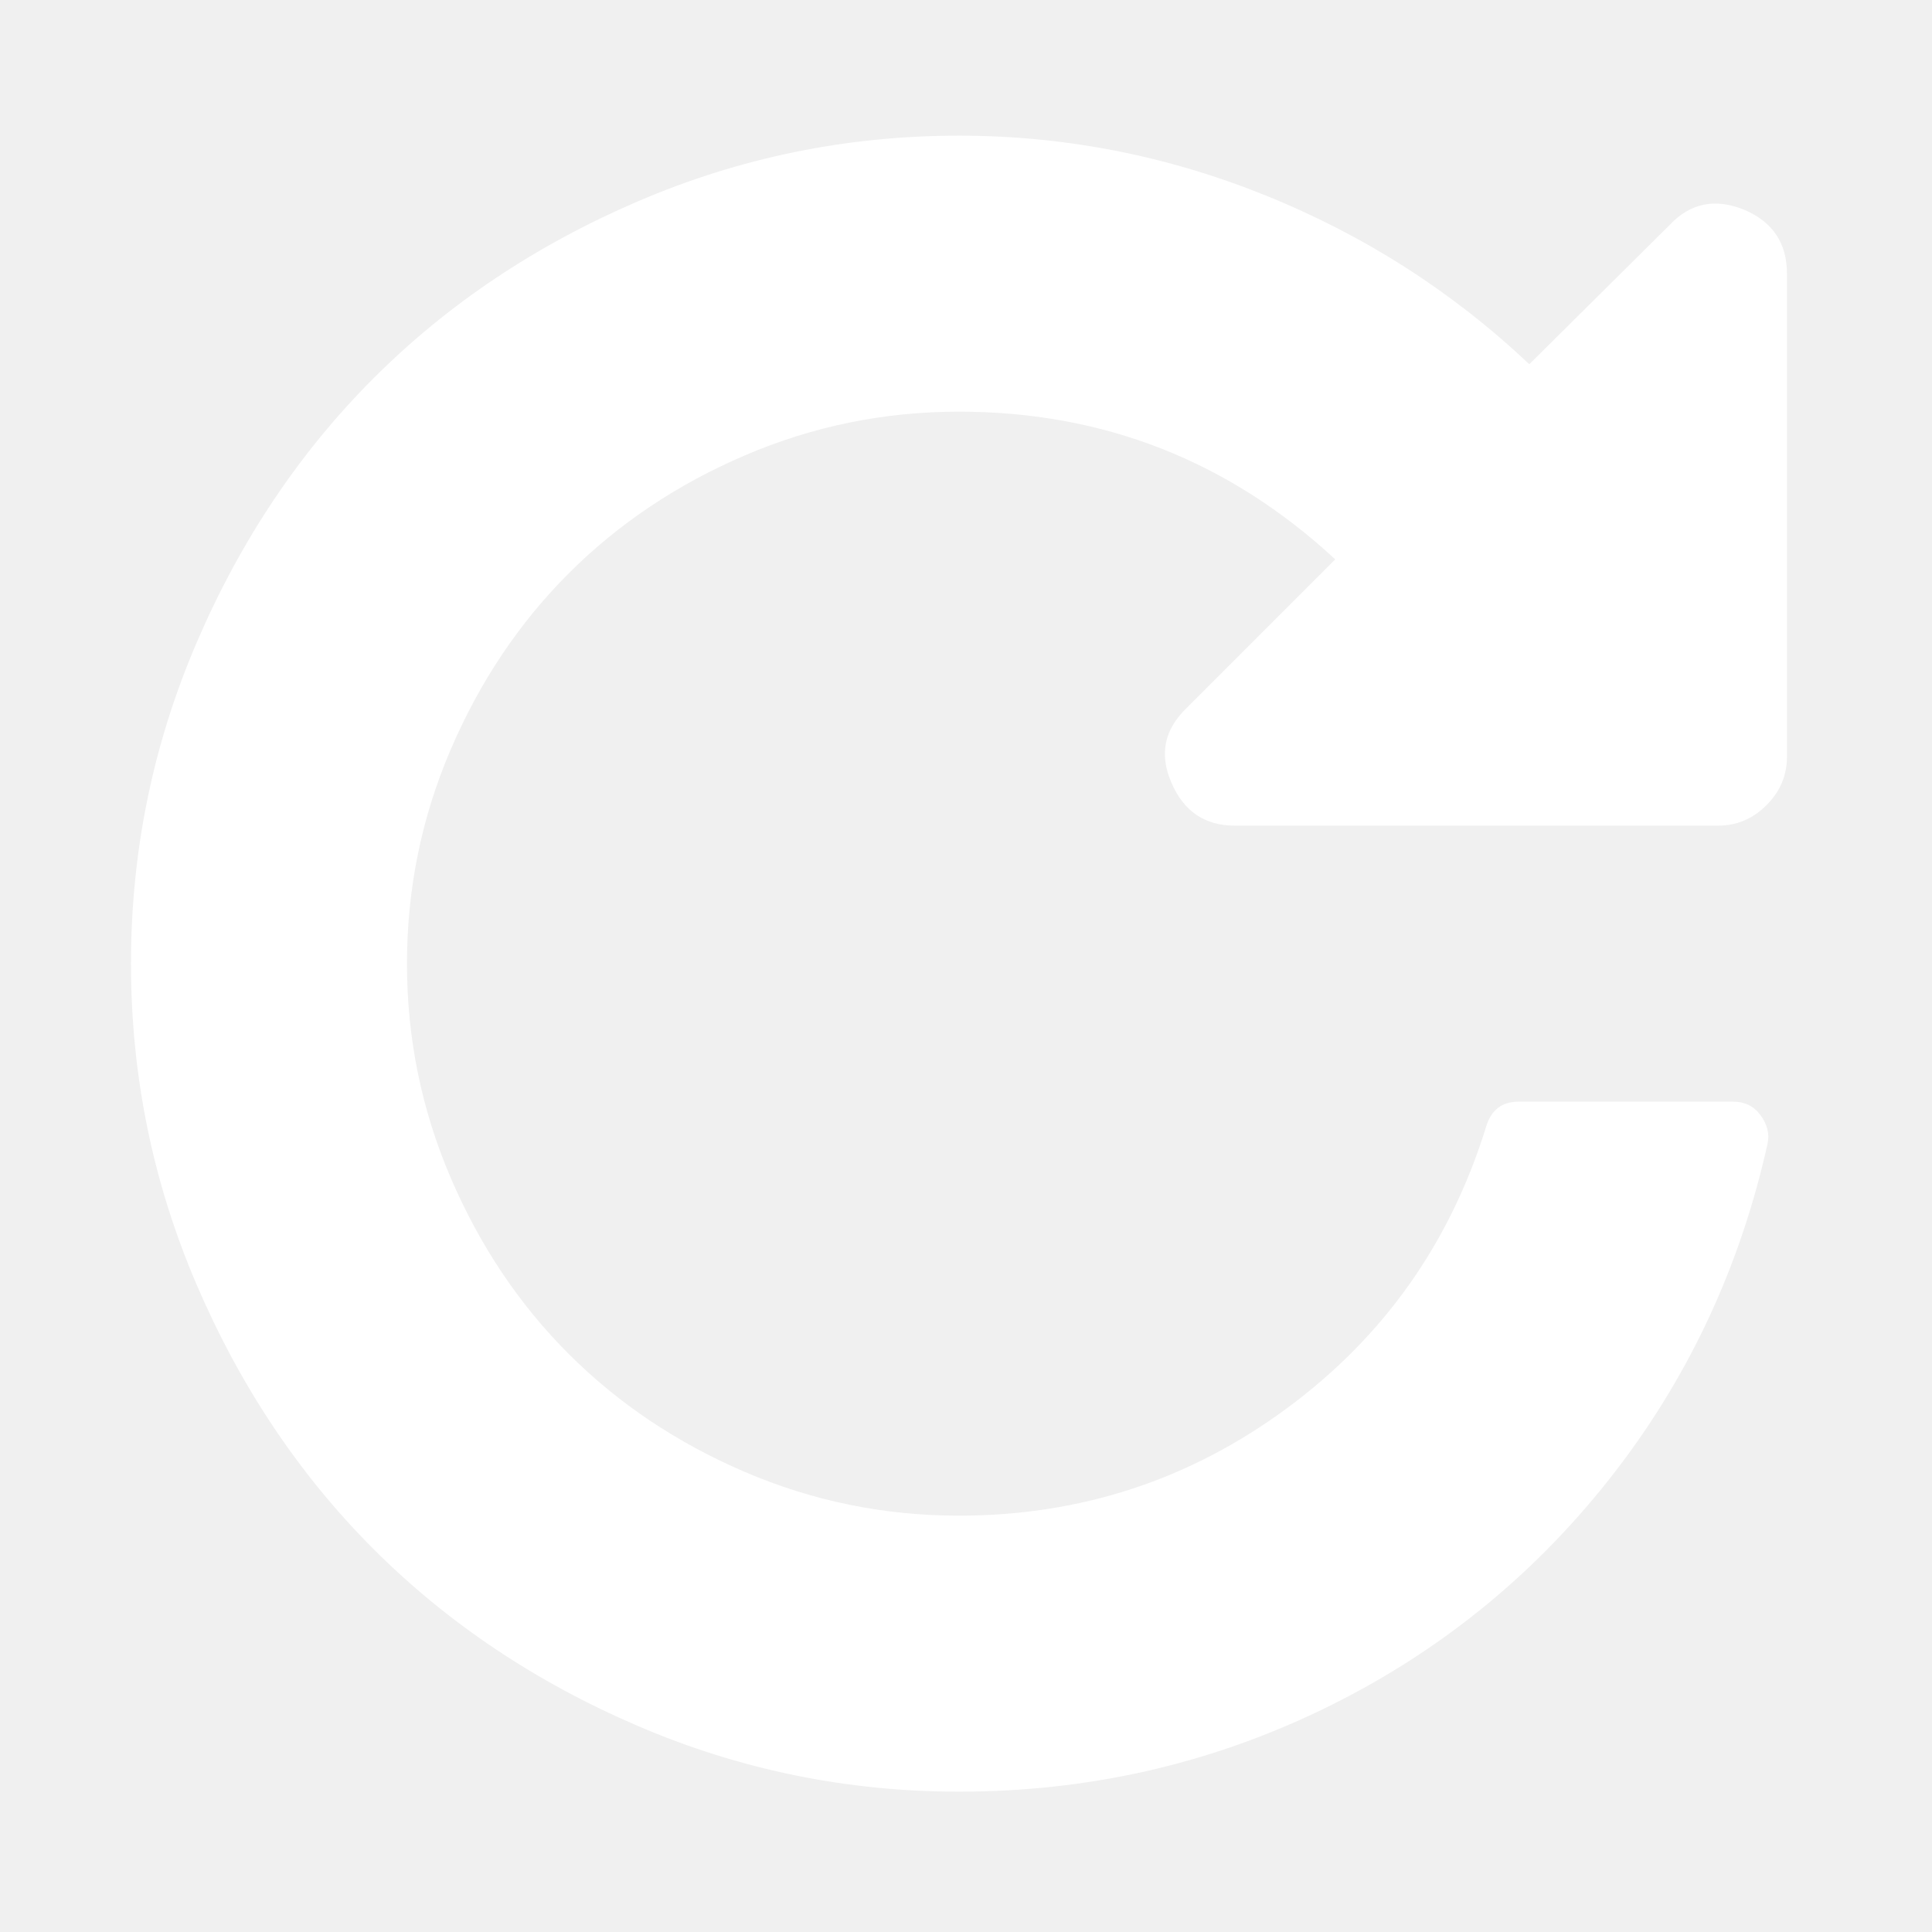
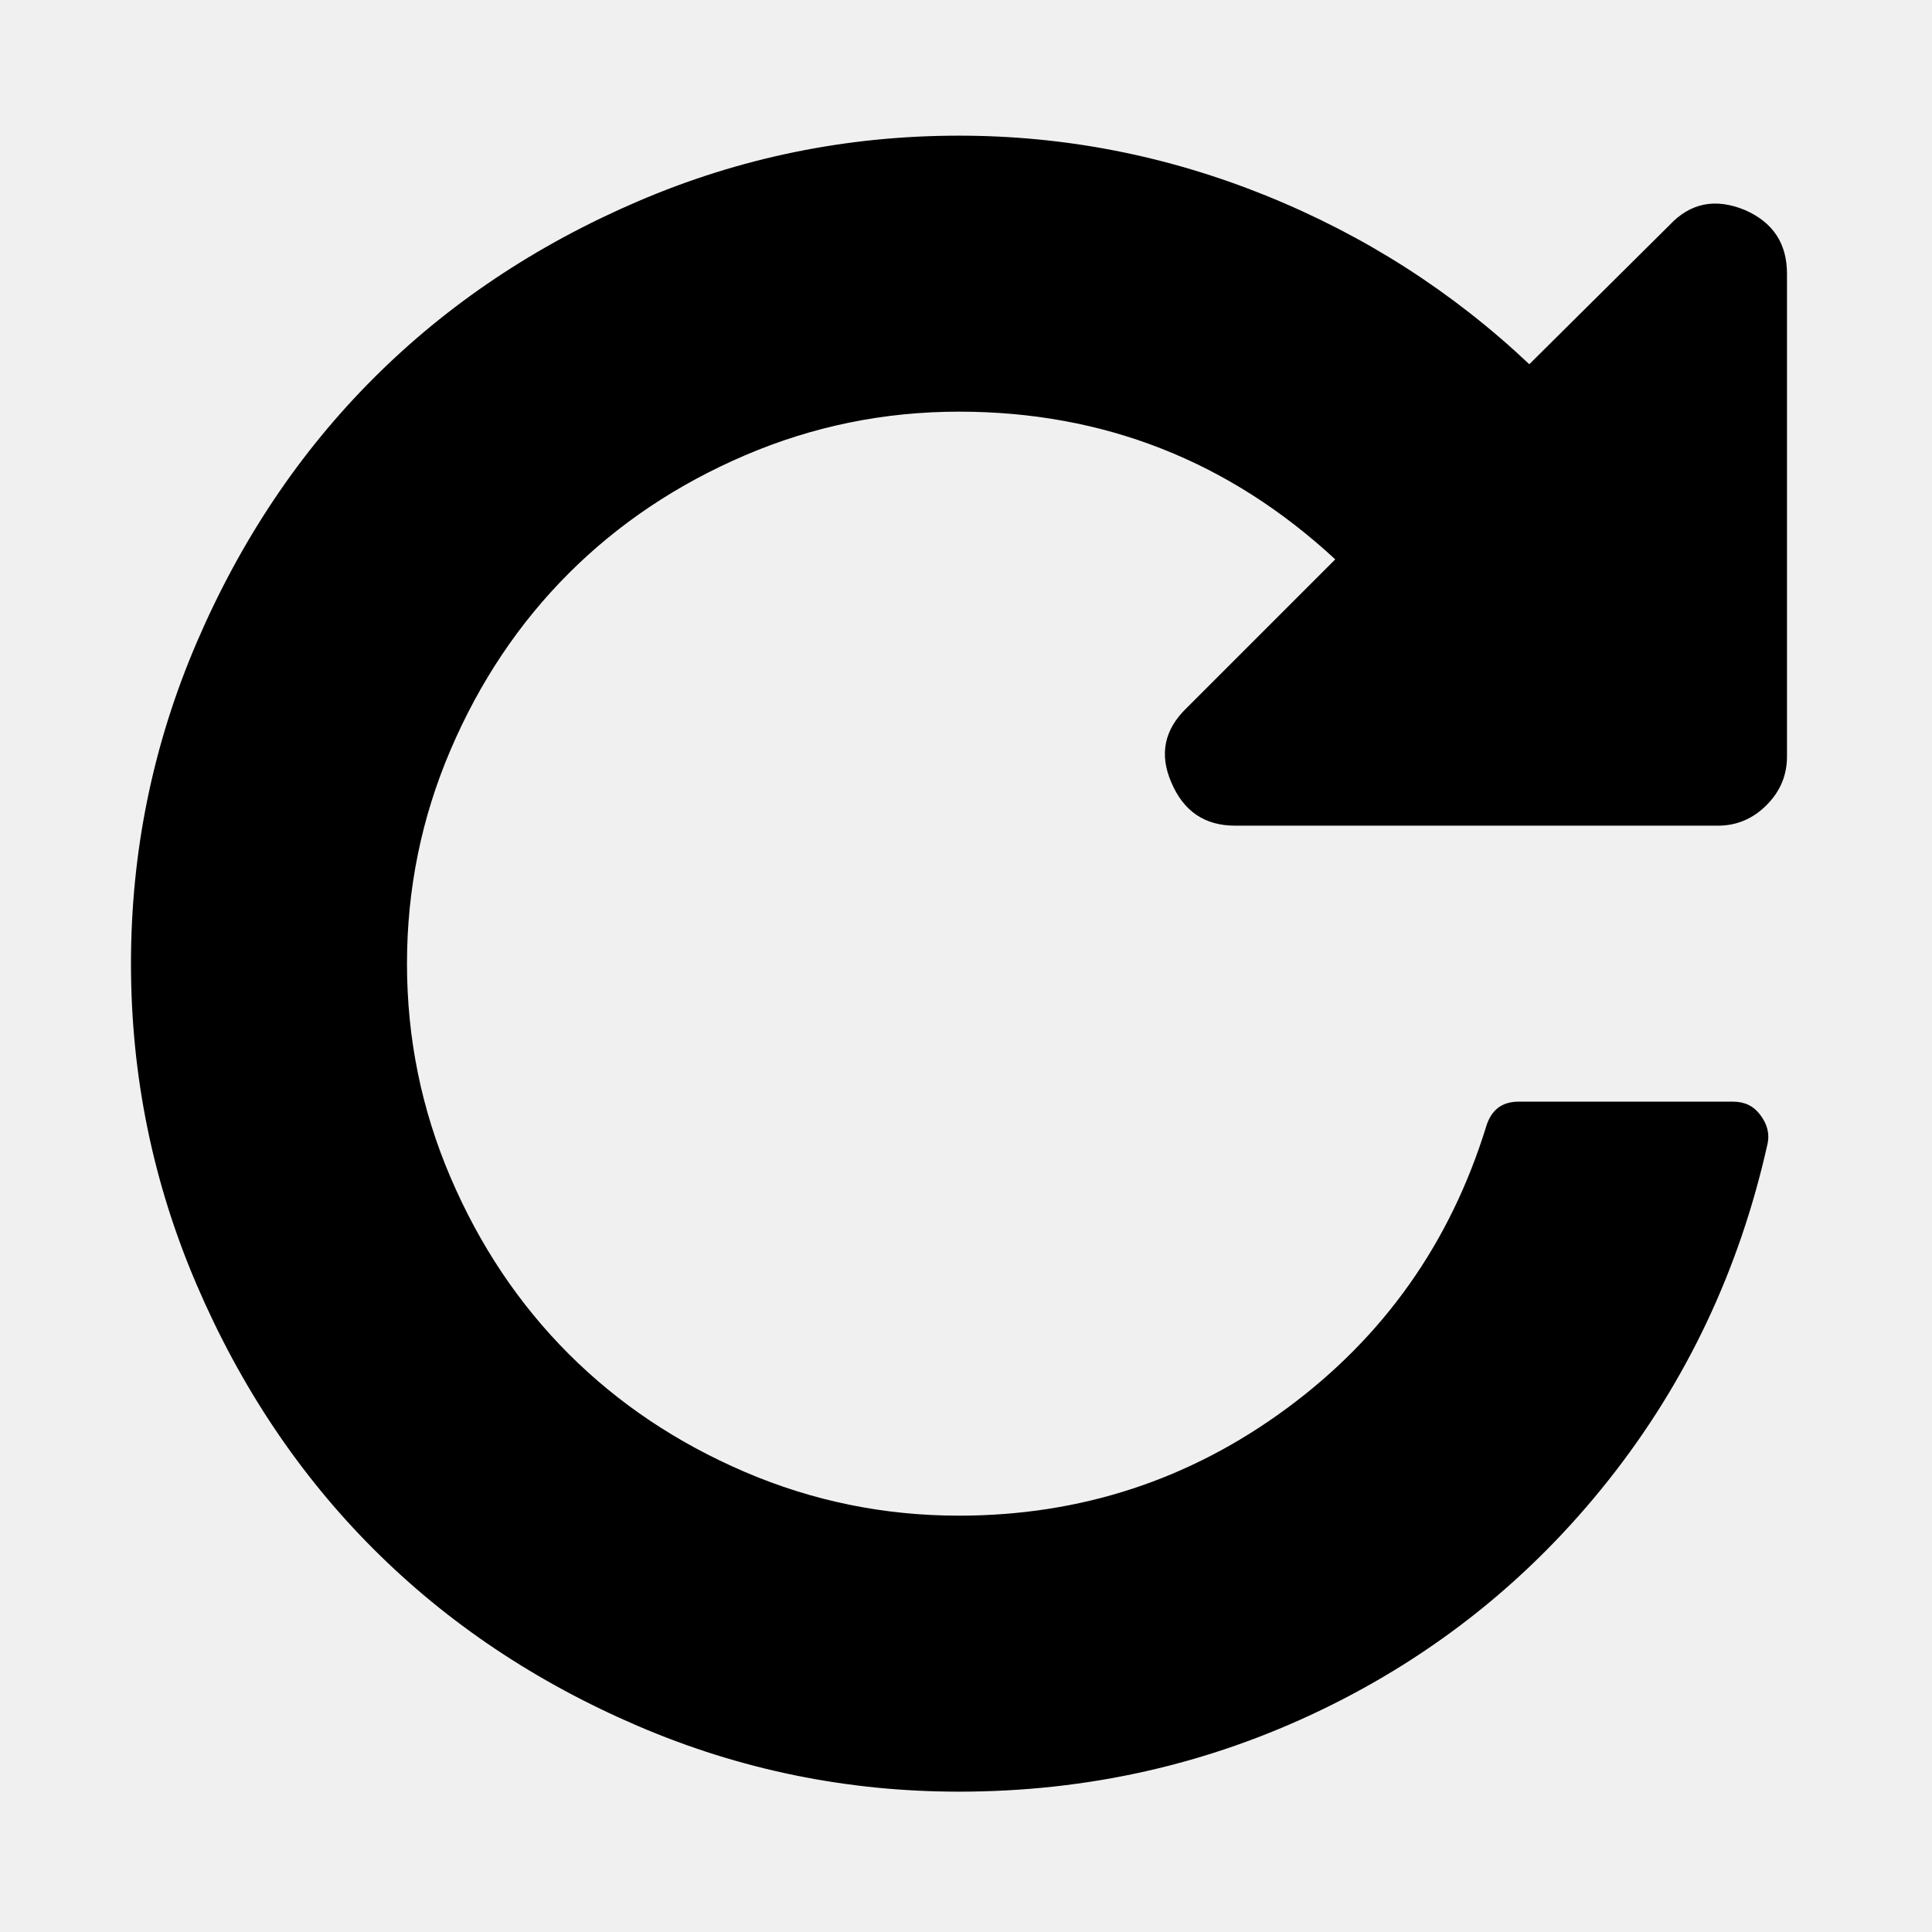
- <svg xmlns="http://www.w3.org/2000/svg" viewBox="0 -256 1792 1792" id="svg3037" version="1.1" width="100%" height="100%">
+ <svg xmlns="http://www.w3.org/2000/svg" viewBox="0 -256 1792 1792" id="svg3037" version="1.1" width="10%" height="10%">
  <defs id="defs3045" />
  <g transform="matrix(1,0,0,-1,121.4915,1277.831)" id="g3039">
-     <path d="M 1536,1280 V 832 q 0,-26 -19,-45 -19,-19 -45,-19 h -448 q -42,0 -59,40 -17,39 14,69 l 138,138 Q 969,1152 768,1152 664,1152 569.5,1111.5 475,1071 406,1002 337,933 296.5,838.5 256,744 256,640 256,536 296.5,441.5 337,347 406,278 475,209 569.5,168.5 664,128 768,128 q 169,0 304,99.5 135,99.5 185,261.5 7,23 30,23 h 199 q 16,0 25,-12 10,-13 7,-27 Q 1479,298 1370.5,161 1262,24 1104.5,-52 947,-128 768,-128 612,-128 470,-67 328,-6 225,97 122,200 61,342 0,484 0,640 q 0,156 61,298 61,142 164,245 103,103 245,164 142,61 298,61 147,0 284.5,-55.5 Q 1190,1297 1297,1196 l 130,129 q 29,31 70,14 39,-17 39,-59 z" id="path3041" style="fill:#ffffff" />
+     <path d="M 1536,1280 V 832 q 0,-26 -19,-45 -19,-19 -45,-19 h -448 q -42,0 -59,40 -17,39 14,69 l 138,138 Q 969,1152 768,1152 664,1152 569.5,1111.5 475,1071 406,1002 337,933 296.5,838.5 256,744 256,640 256,536 296.5,441.5 337,347 406,278 475,209 569.5,168.5 664,128 768,128 q 169,0 304,99.5 135,99.5 185,261.5 7,23 30,23 h 199 q 16,0 25,-12 10,-13 7,-27 Q 1479,298 1370.5,161 1262,24 1104.5,-52 947,-128 768,-128 612,-128 470,-67 328,-6 225,97 122,200 61,342 0,484 0,640 q 0,156 61,298 61,142 164,245 103,103 245,164 142,61 298,61 147,0 284.5,-55.5 Q 1190,1297 1297,1196 l 130,129 q 29,31 70,14 39,-17 39,-59 z" id="path3041" style="fill:black" />
  </g>
</svg>
